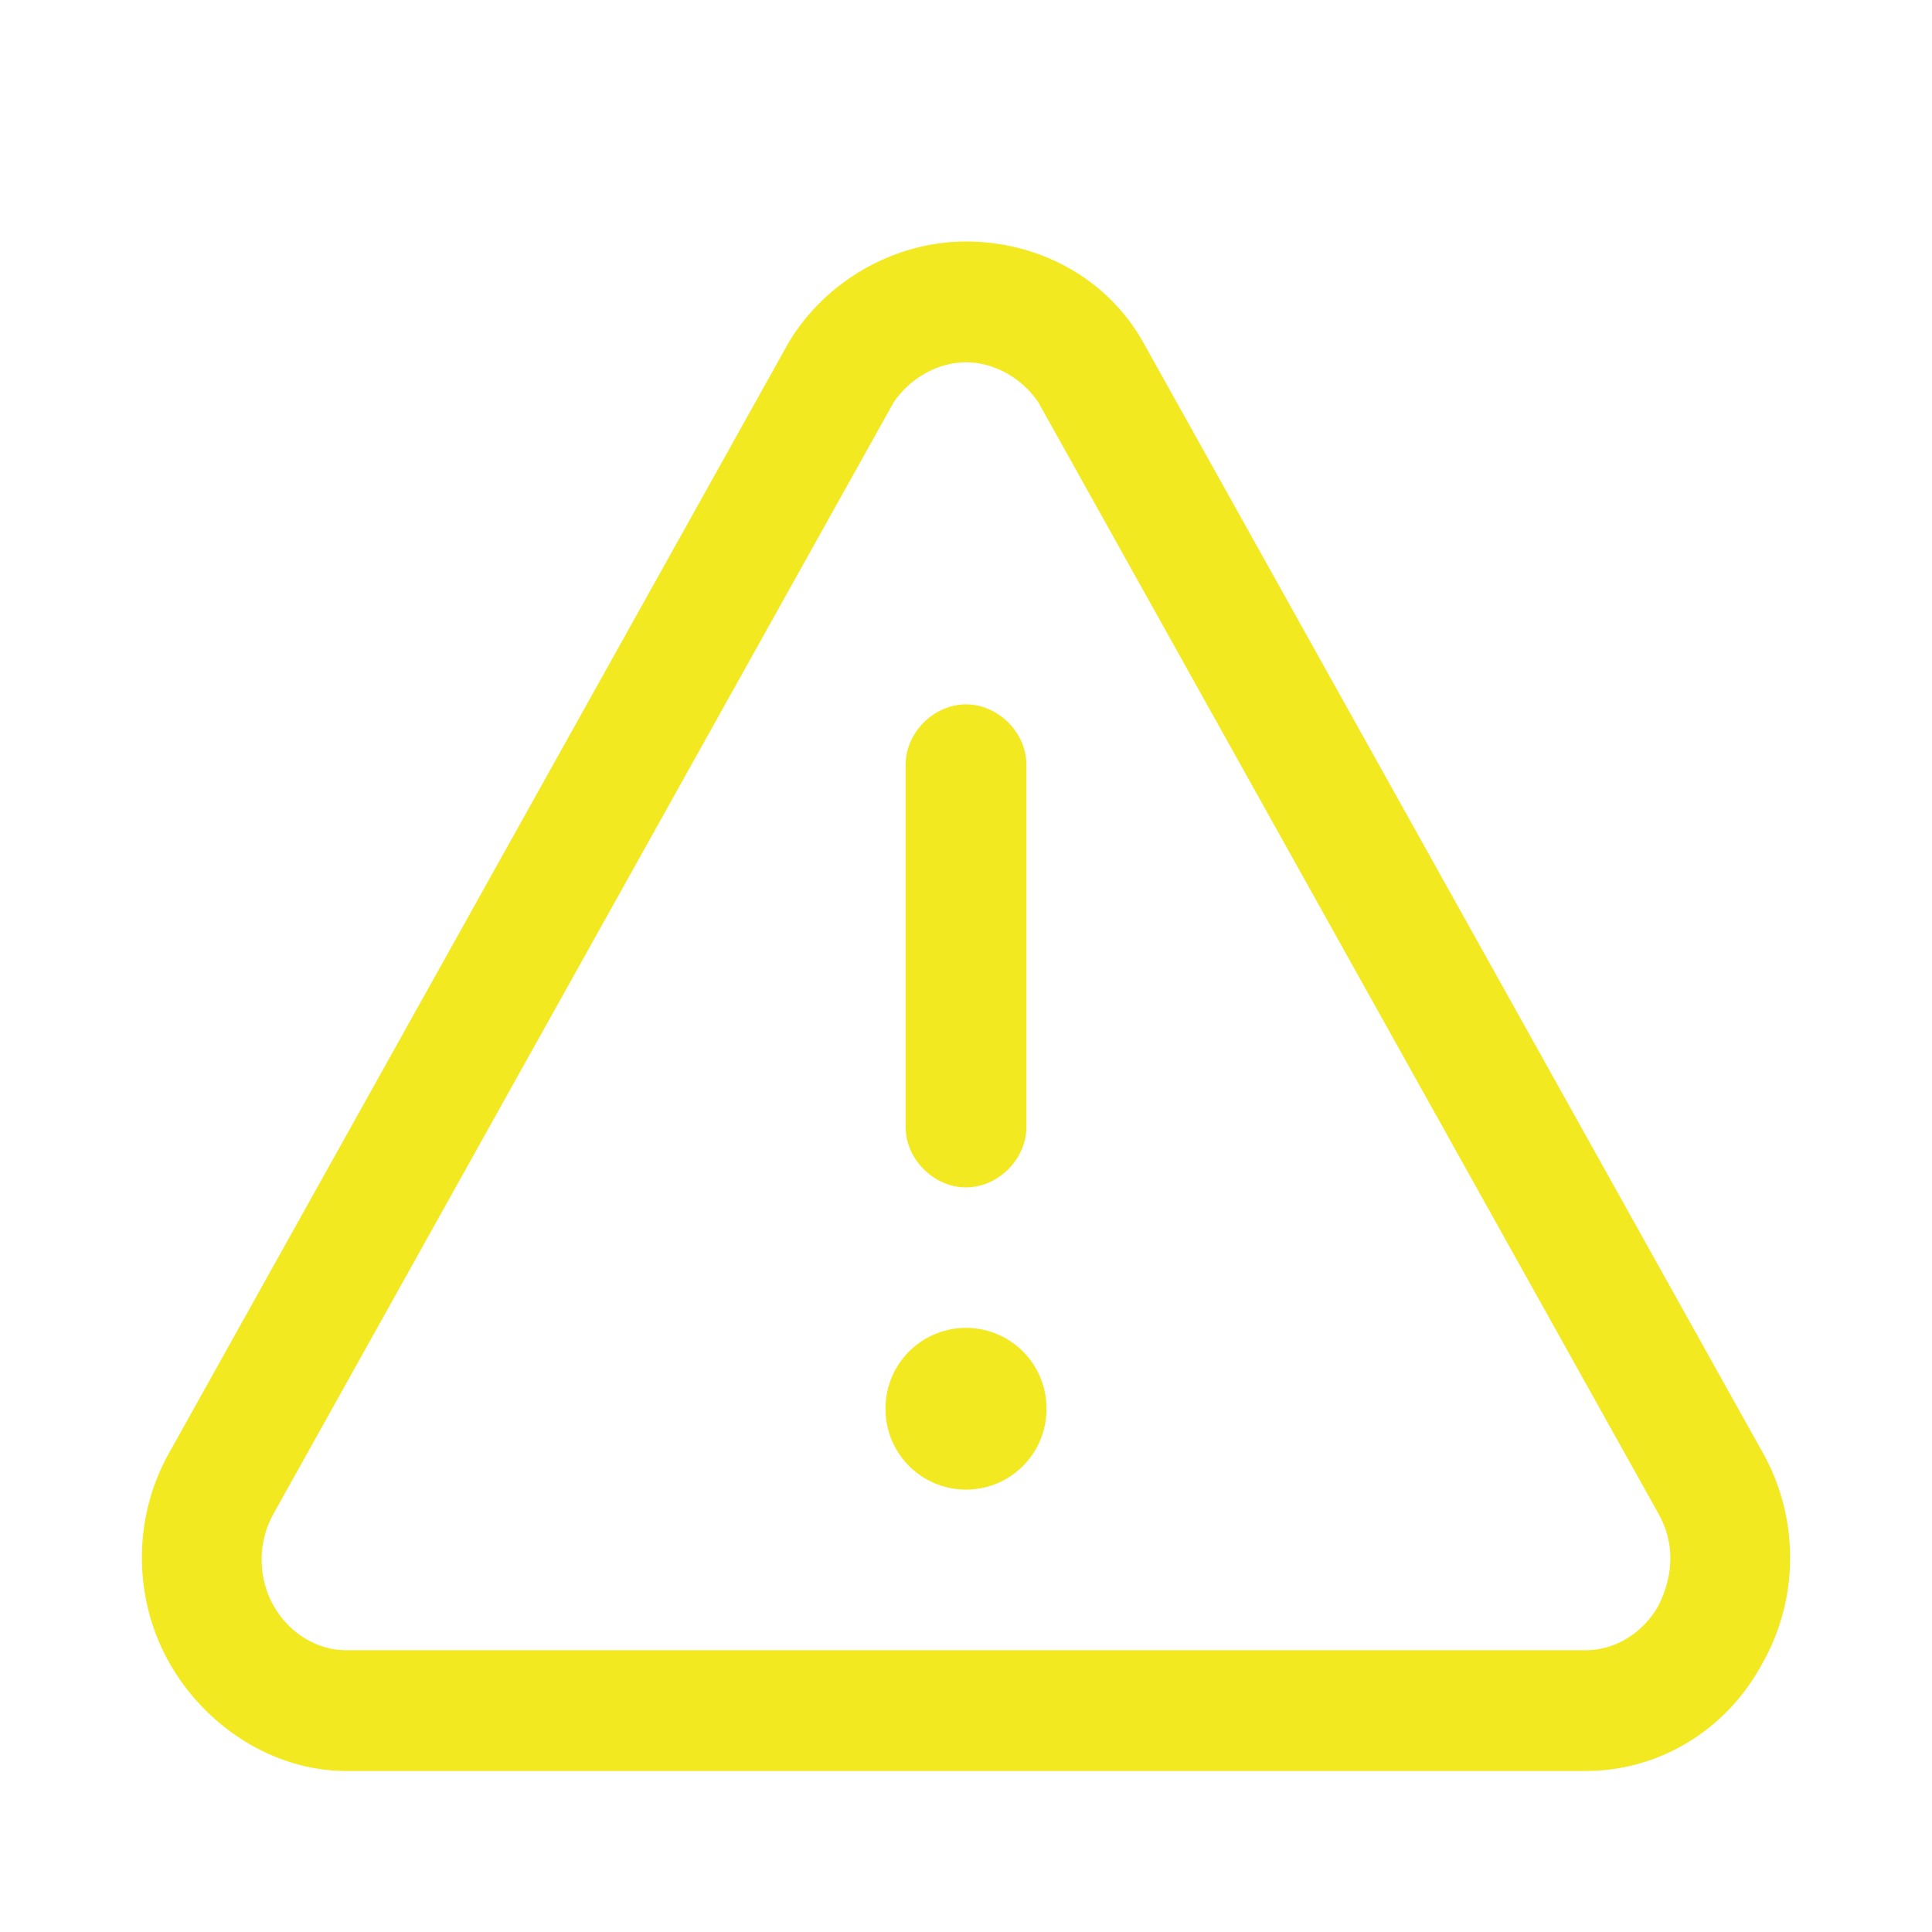
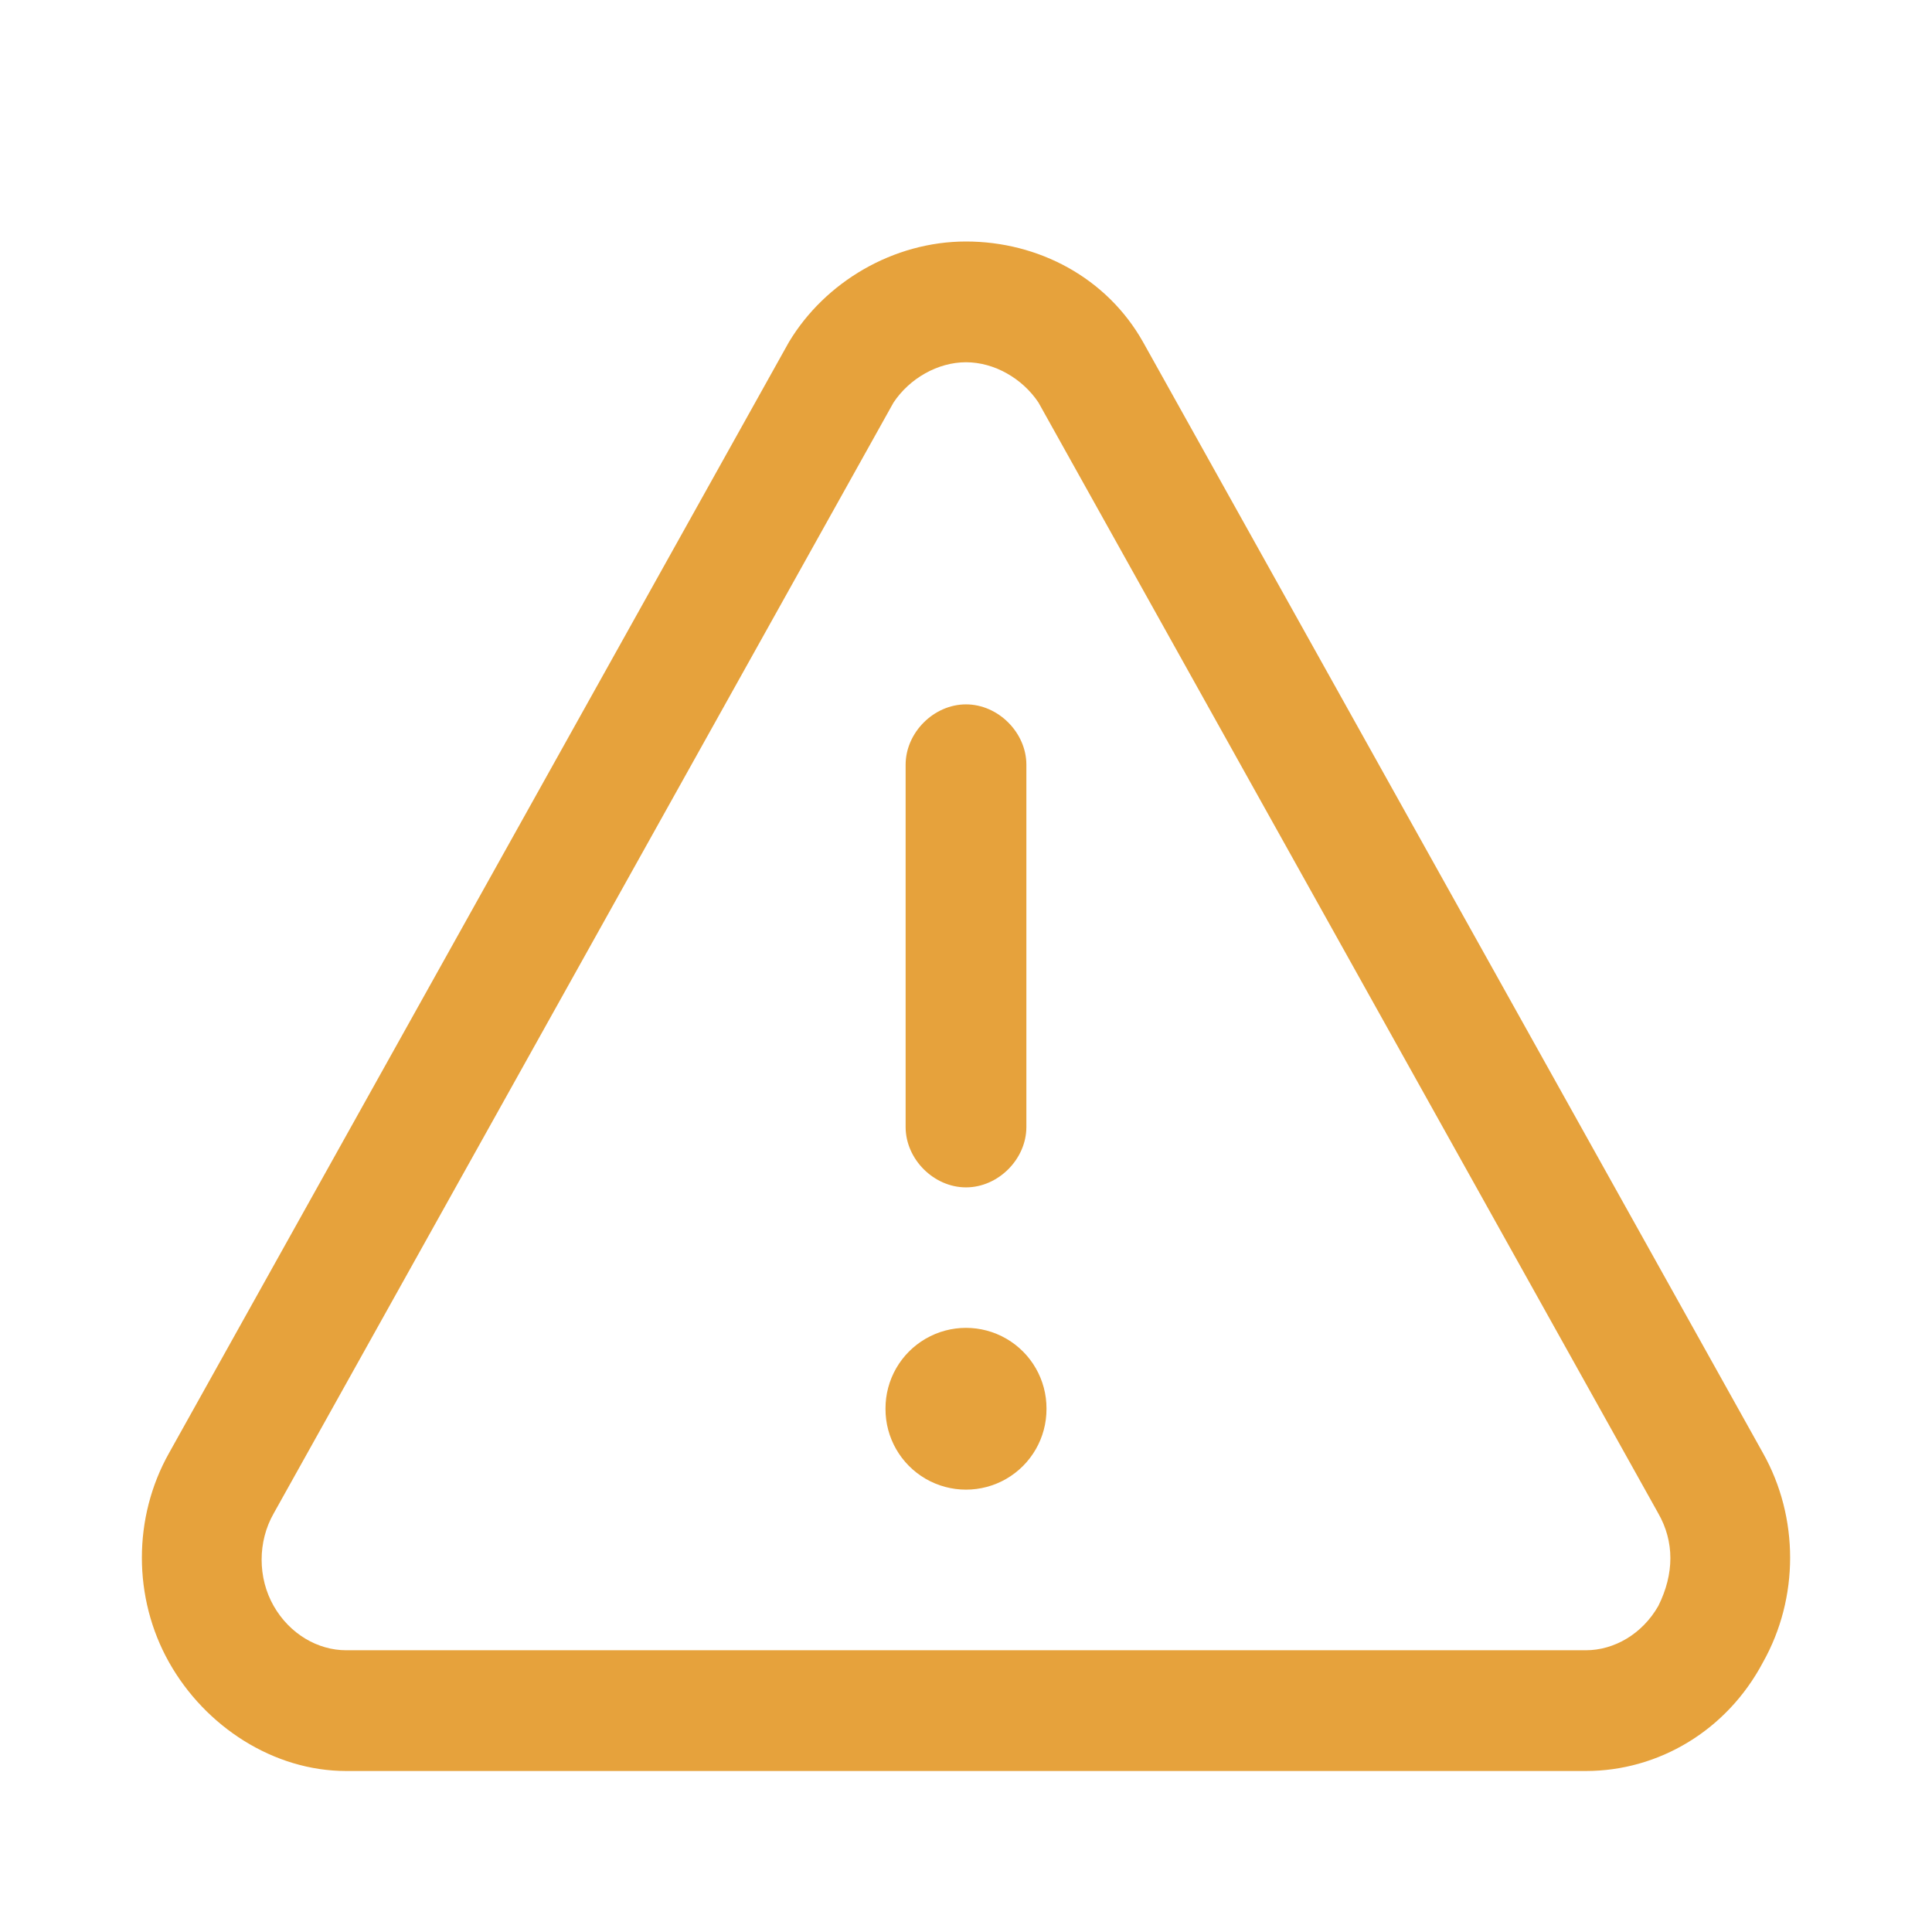
- <svg xmlns="http://www.w3.org/2000/svg" t="1663123618350" class="icon" viewBox="0 0 1024 1024" version="1.1" p-id="3285" width="48" height="48">
-   <path d="M934.4 770.133L605.867 181.333C586.667 147.2 550.4 128 512 128c-38.4 0-74.667 21.333-93.867 53.333L89.6 770.133c-19.2 34.133-19.2 76.8 0 110.933S145.067 938.667 183.467 938.667h657.067c38.4 0 74.667-21.333 93.867-57.6 19.2-34.133 19.2-76.8 0-110.933z m-55.467 81.067c-8.533 14.933-23.467 23.467-38.4 23.467H183.467c-14.933 0-29.867-8.533-38.4-23.467-8.533-14.933-8.533-34.133 0-49.067L473.6 213.333c8.533-12.8 23.467-21.333 38.4-21.333s29.867 8.533 38.4 21.333l328.533 588.8c8.533 14.933 8.533 32 0 49.067z" p-id="3286" fill="#f3e920" />
-   <path d="M512 746.667m-42.667 0a42.667 42.667 0 1 0 85.333 0 42.667 42.667 0 1 0-85.333 0Z" p-id="3287" fill="#f3e920" />
-   <path d="M512 629.333c17.067 0 32-14.933 32-32v-192c0-17.067-14.933-32-32-32s-32 14.933-32 32v192c0 17.067 14.933 32 32 32z" p-id="3288" fill="#f3e920" />
+ <svg xmlns="http://www.w3.org/2000/svg" t="1663208948508" class="icon" viewBox="0 0 1024 1024" version="1.1" p-id="2935" width="48" height="48">
+   <path d="M934.4 770.133L605.867 181.333C586.667 147.2 550.4 128 512 128c-38.4 0-74.667 21.333-93.867 53.333L89.6 770.133c-19.2 34.133-19.2 76.8 0 110.933S145.067 938.667 183.467 938.667h657.067c38.4 0 74.667-21.333 93.867-57.6 19.2-34.133 19.2-76.8 0-110.933z m-55.467 81.067c-8.533 14.933-23.467 23.467-38.4 23.467H183.467c-14.933 0-29.867-8.533-38.4-23.467-8.533-14.933-8.533-34.133 0-49.067L473.6 213.333c8.533-12.8 23.467-21.333 38.4-21.333s29.867 8.533 38.4 21.333l328.533 588.8c8.533 14.933 8.533 32 0 49.067z" p-id="2936" fill="#E6A23C" />
+   <path d="M512 746.667m-42.667 0a42.667 42.667 0 1 0 85.333 0 42.667 42.667 0 1 0-85.333 0Z" p-id="2937" fill="#E6A23C" />
+   <path d="M512 629.333c17.067 0 32-14.933 32-32v-192c0-17.067-14.933-32-32-32s-32 14.933-32 32v192c0 17.067 14.933 32 32 32z" p-id="2938" fill="#E6A23C" />
</svg>
